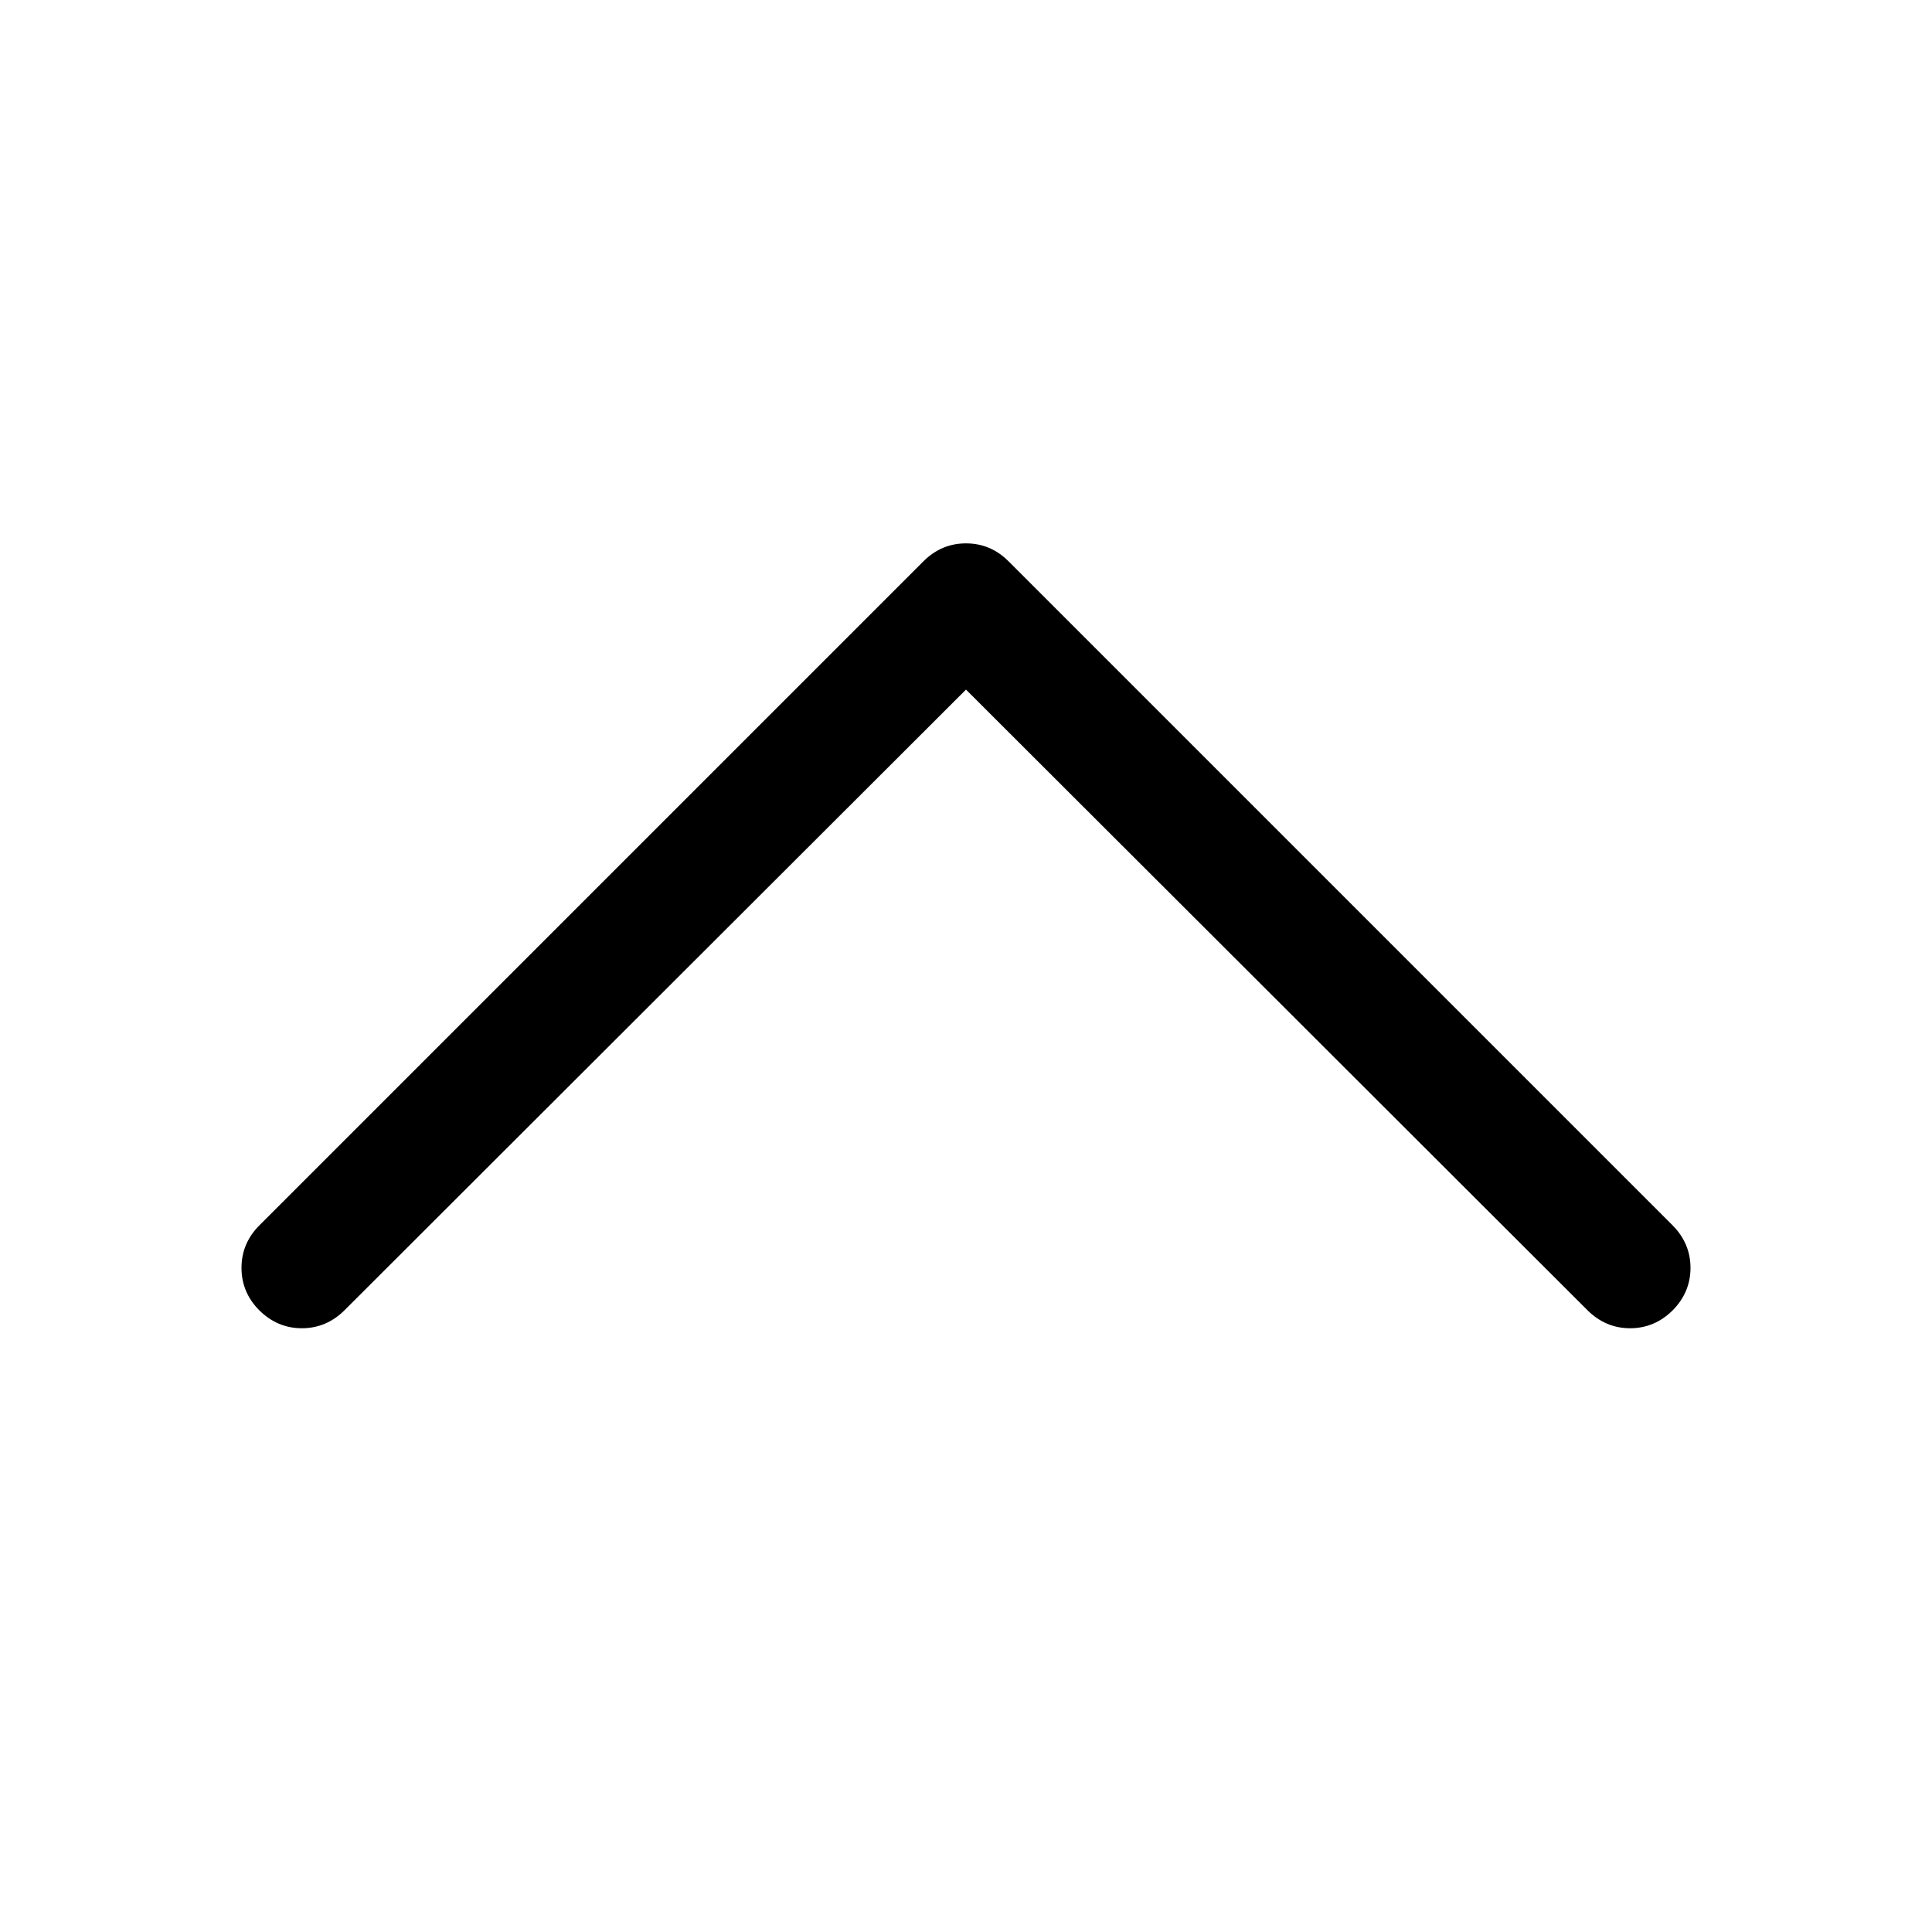
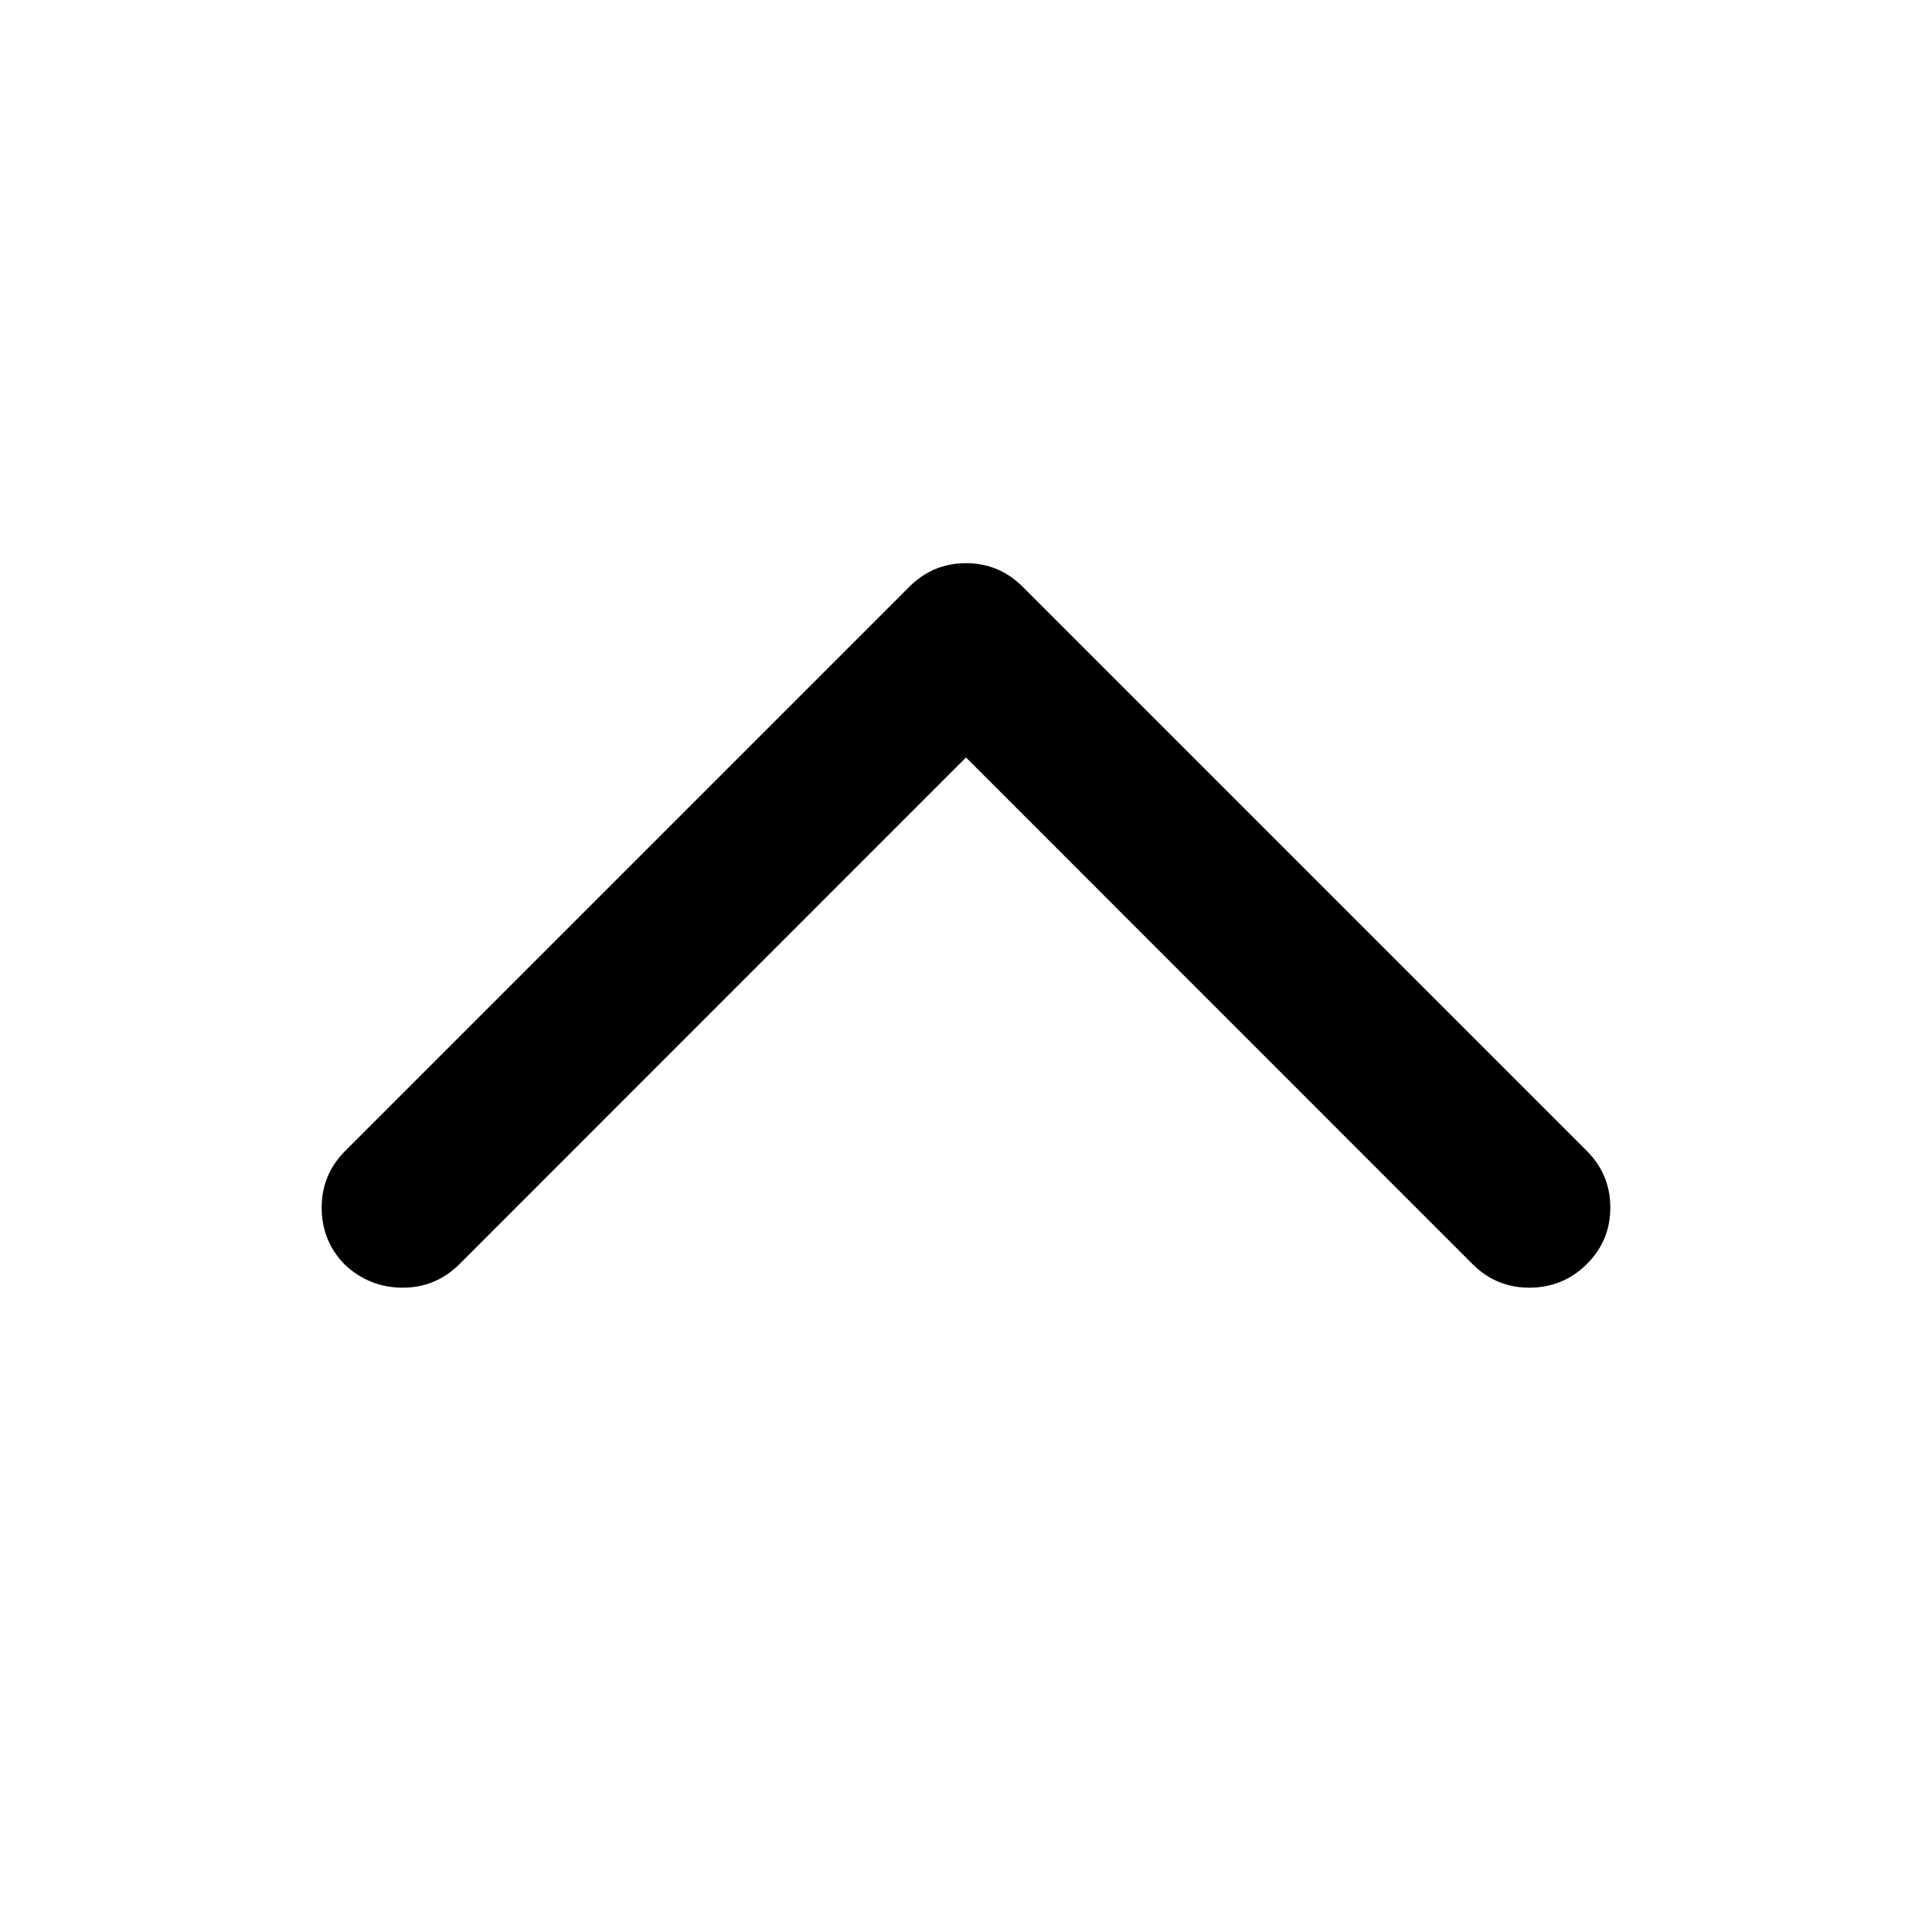
<svg xmlns="http://www.w3.org/2000/svg" width="16" height="16" viewBox="0 0 16 16">
-   <path d="M2 10.5C2 10.365 2.049 10.247 2.148 10.148L7.648 4.648C7.747 4.549 7.865 4.5 8 4.5C8.135 4.5 8.253 4.549 8.352 4.648L13.852 10.148C13.95 10.247 14 10.365 14 10.5C14 10.635 13.95 10.753 13.852 10.852C13.753 10.95 13.635 11 13.5 11C13.365 11 13.247 10.95 13.148 10.852L8 5.711L2.852 10.852C2.753 10.95 2.635 11 2.5 11C2.365 11 2.247 10.95 2.148 10.852C2.049 10.753 2 10.635 2 10.5Z" />
+   <path d="M2.664 10C2.664 9.818 2.729 9.661 2.859 9.531L7.531 4.859C7.661 4.729 7.818 4.664 8 4.664C8.182 4.664 8.339 4.729 8.469 4.859L13.141 9.531C13.271 9.661 13.336 9.818 13.336 10C13.336 10.188 13.268 10.346 13.133 10.477C13.003 10.602 12.846 10.664 12.664 10.664C12.482 10.664 12.325 10.599 12.195 10.469L8 6.273L3.805 10.469C3.674 10.599 3.518 10.664 3.336 10.664C3.154 10.664 2.995 10.602 2.859 10.477C2.729 10.346 2.664 10.188 2.664 10Z" />
</svg>
